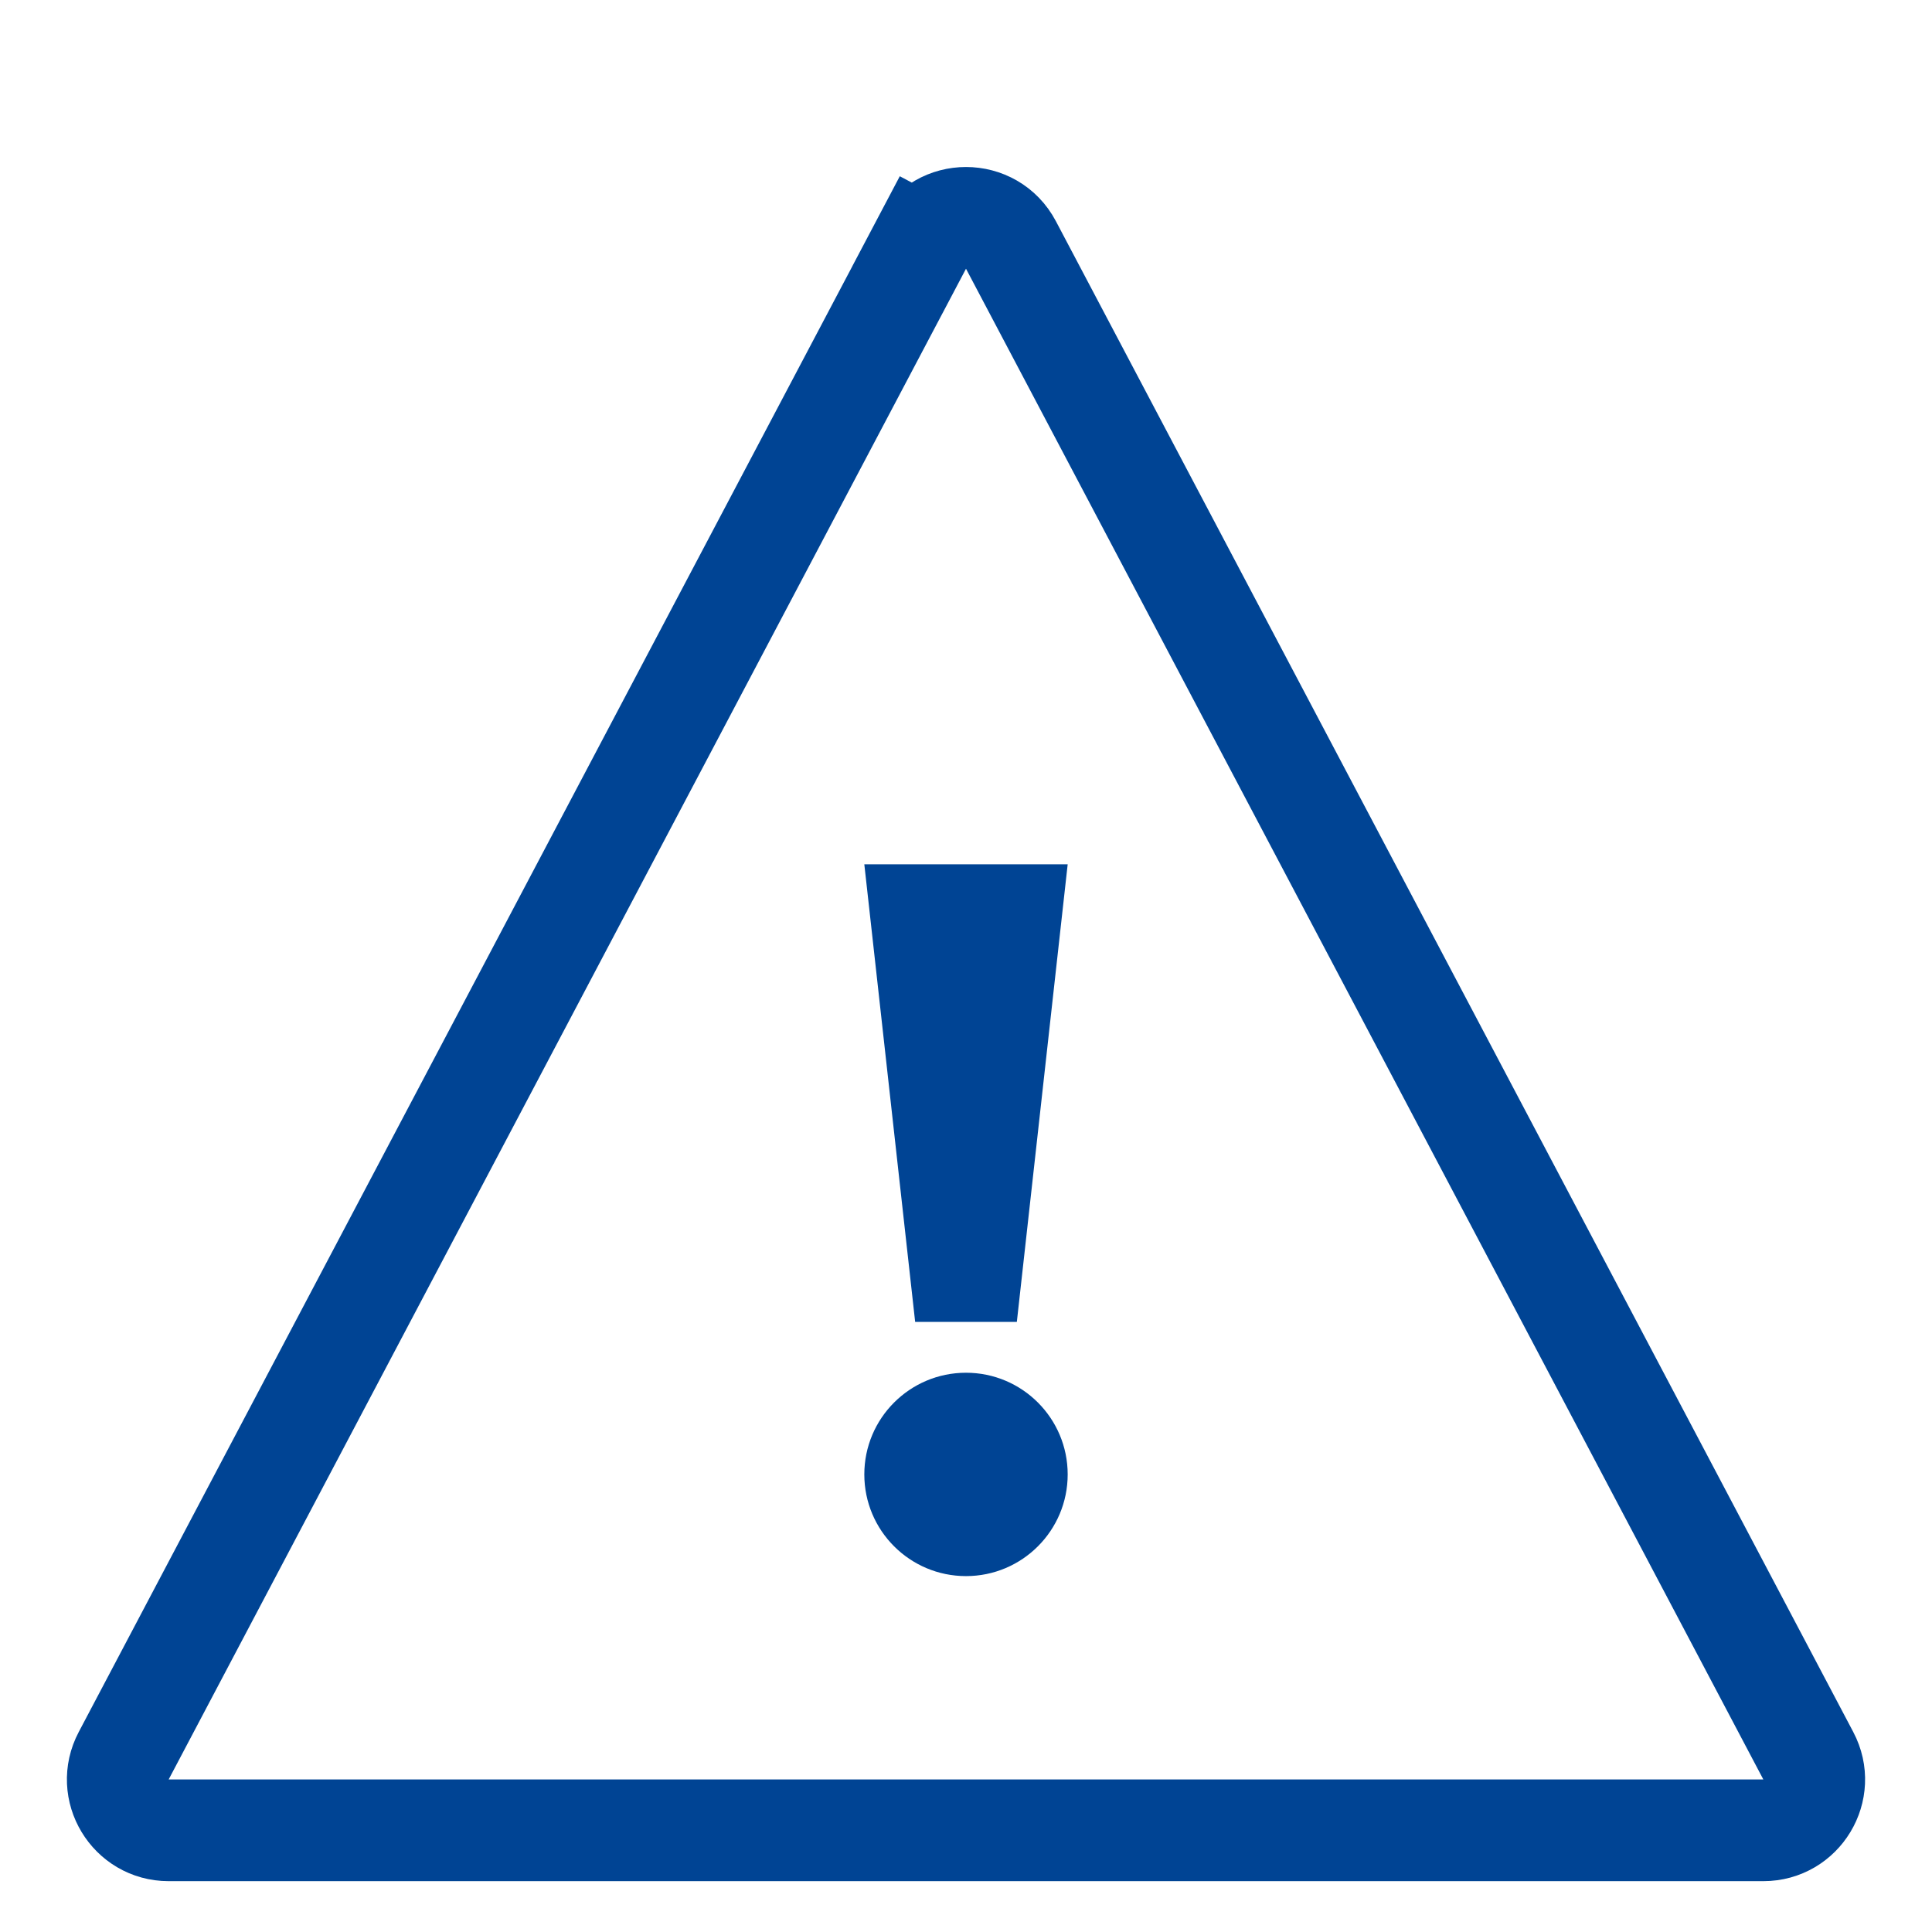
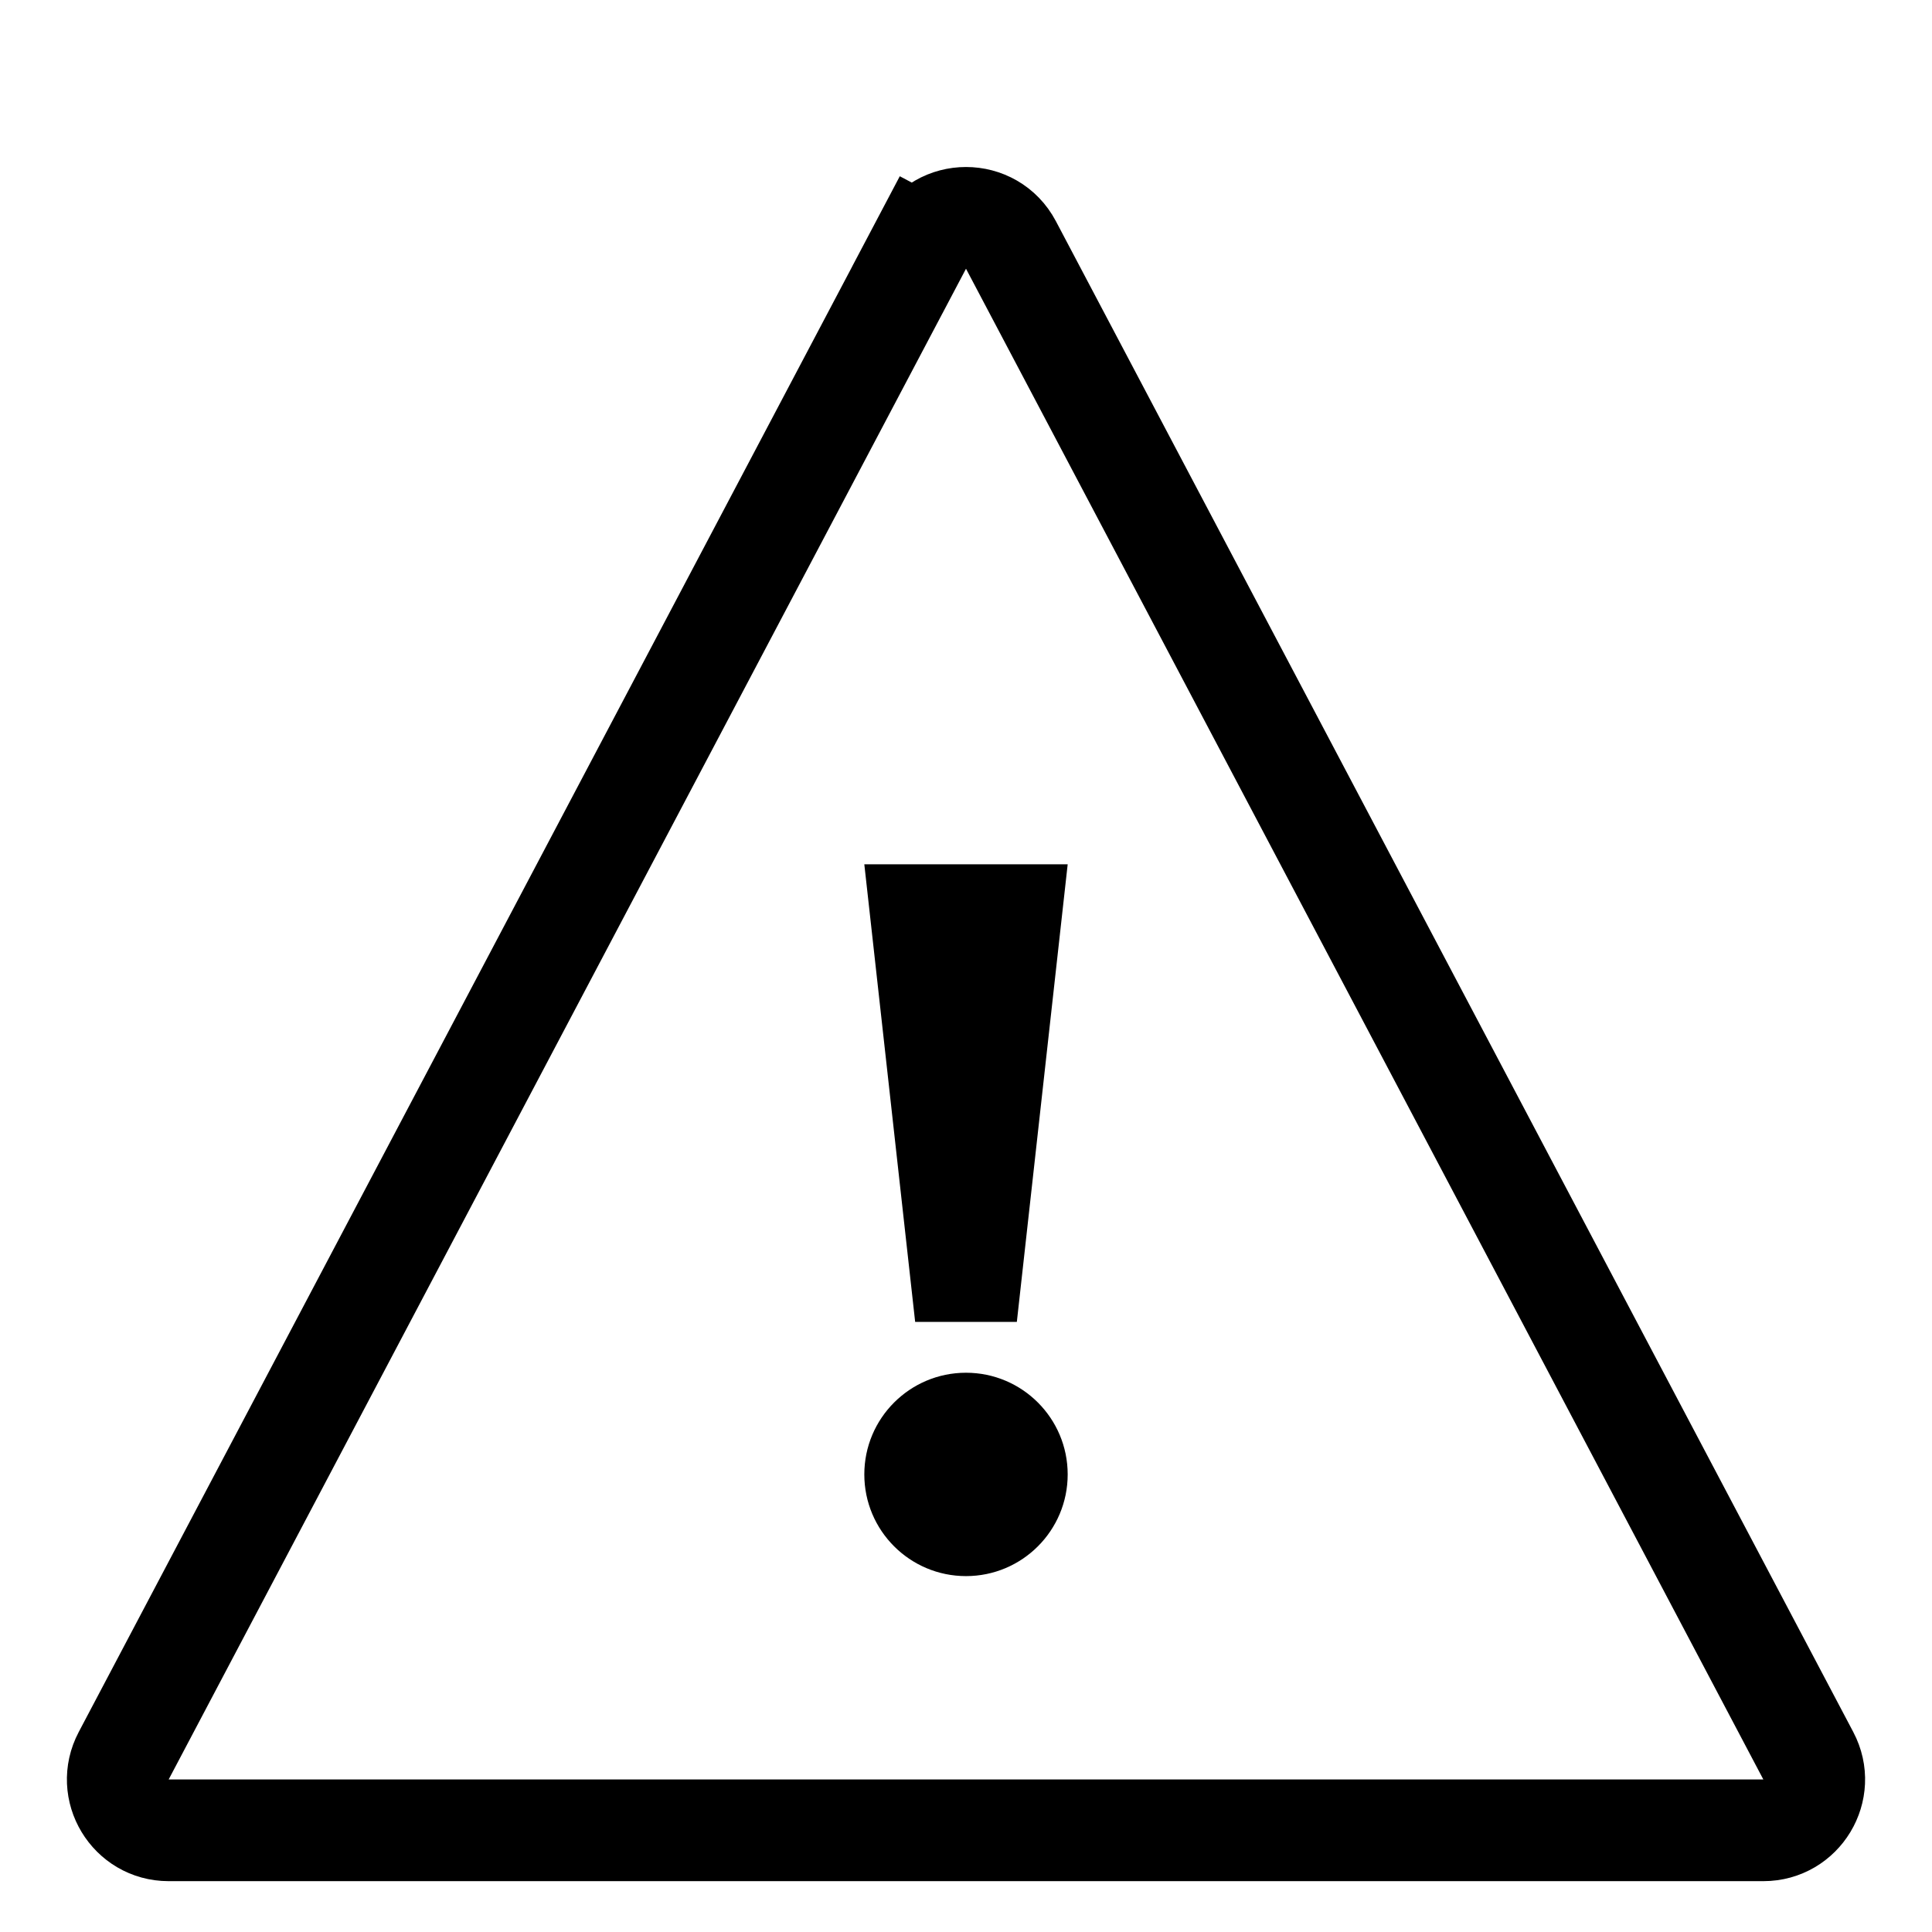
<svg xmlns="http://www.w3.org/2000/svg" width="38" height="38" viewBox="0 0 38 38" fill="none">
-   <path d="M19.884 4.818L35.567 34.533C35.919 35.199 35.436 36 34.683 36H3.317C2.564 36 2.081 35.199 2.433 34.533L18.116 4.818L17.231 4.351L18.116 4.818C18.491 4.107 19.509 4.107 19.884 4.818Z" stroke="#004494" stroke-width="2" />
-   <path d="M17 17H21L20 26H18L17 17Z" fill="#004494" />
-   <circle cx="19" cy="29" r="2" fill="#004494" />
+   <path d="M19.884 4.818L35.567 34.533C35.919 35.199 35.436 36 34.683 36H3.317C2.564 36 2.081 35.199 2.433 34.533L18.116 4.818L17.231 4.351L18.116 4.818C18.491 4.107 19.509 4.107 19.884 4.818Z" stroke="currentColor" stroke-width="2" />
+   <path d="M17 17H21L20 26H18L17 17Z" fill="currentColor" />
+   <circle cx="19" cy="29" r="2" fill="currentColor" />
</svg>
